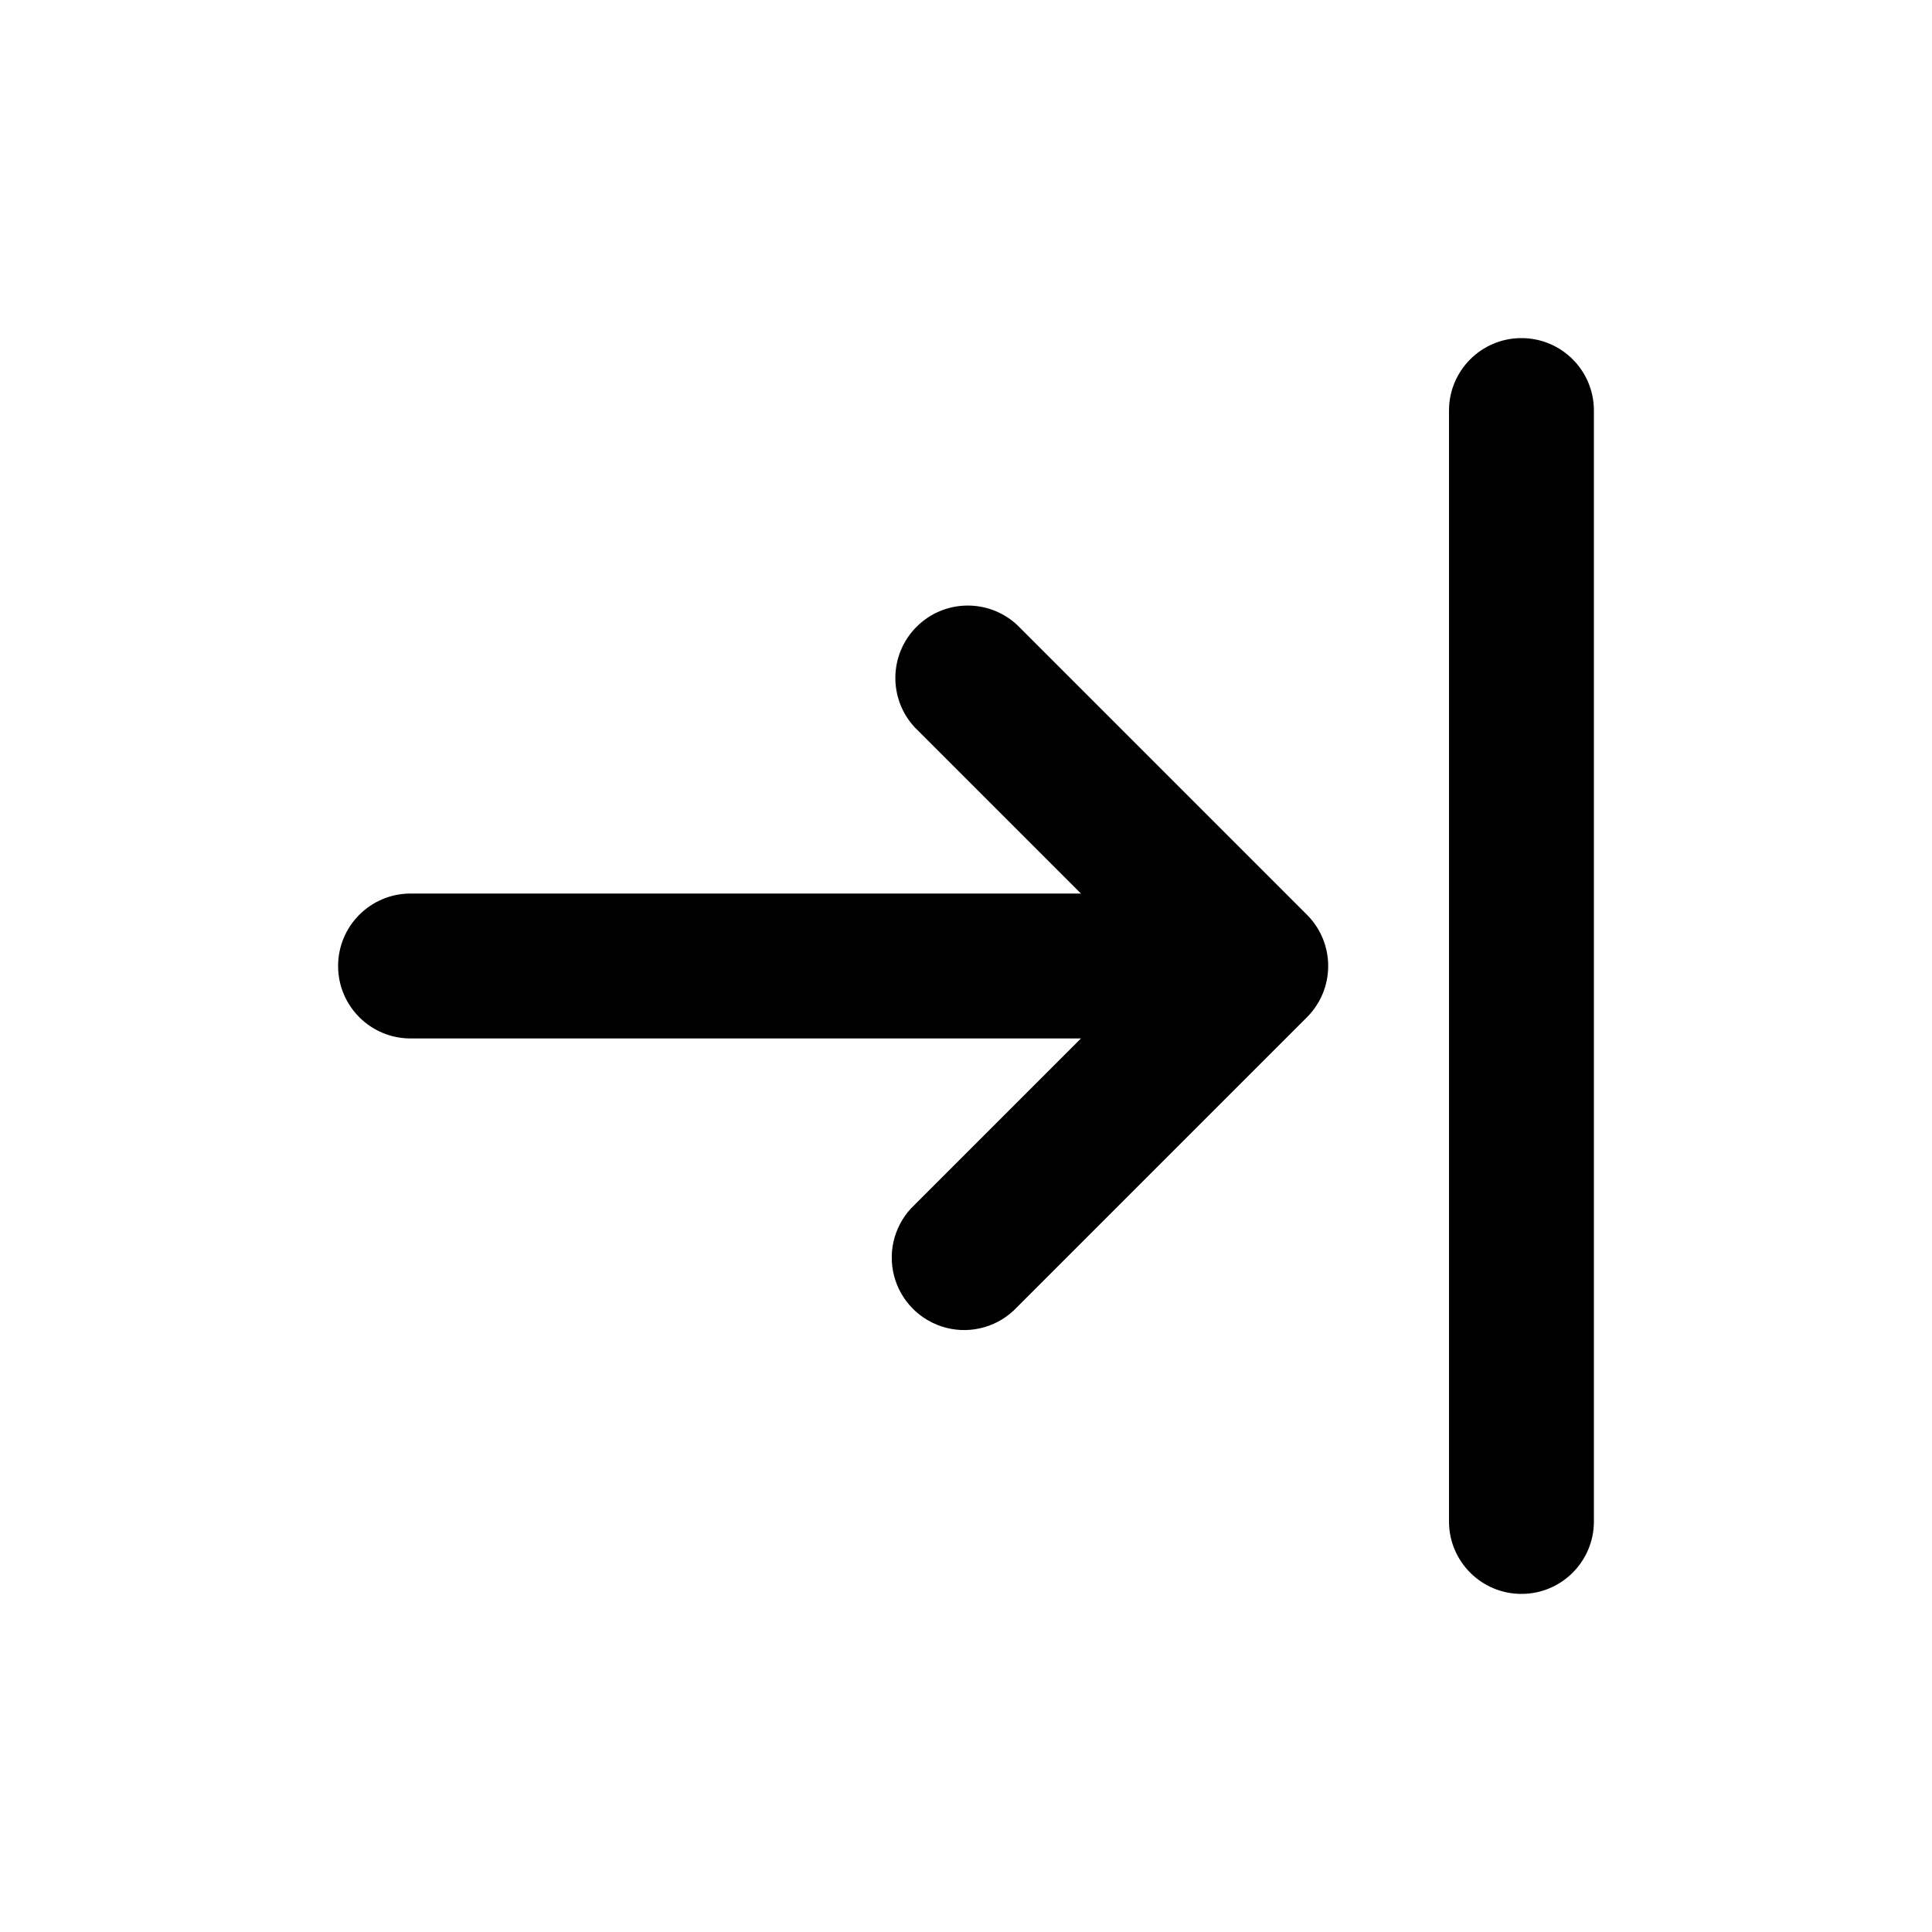
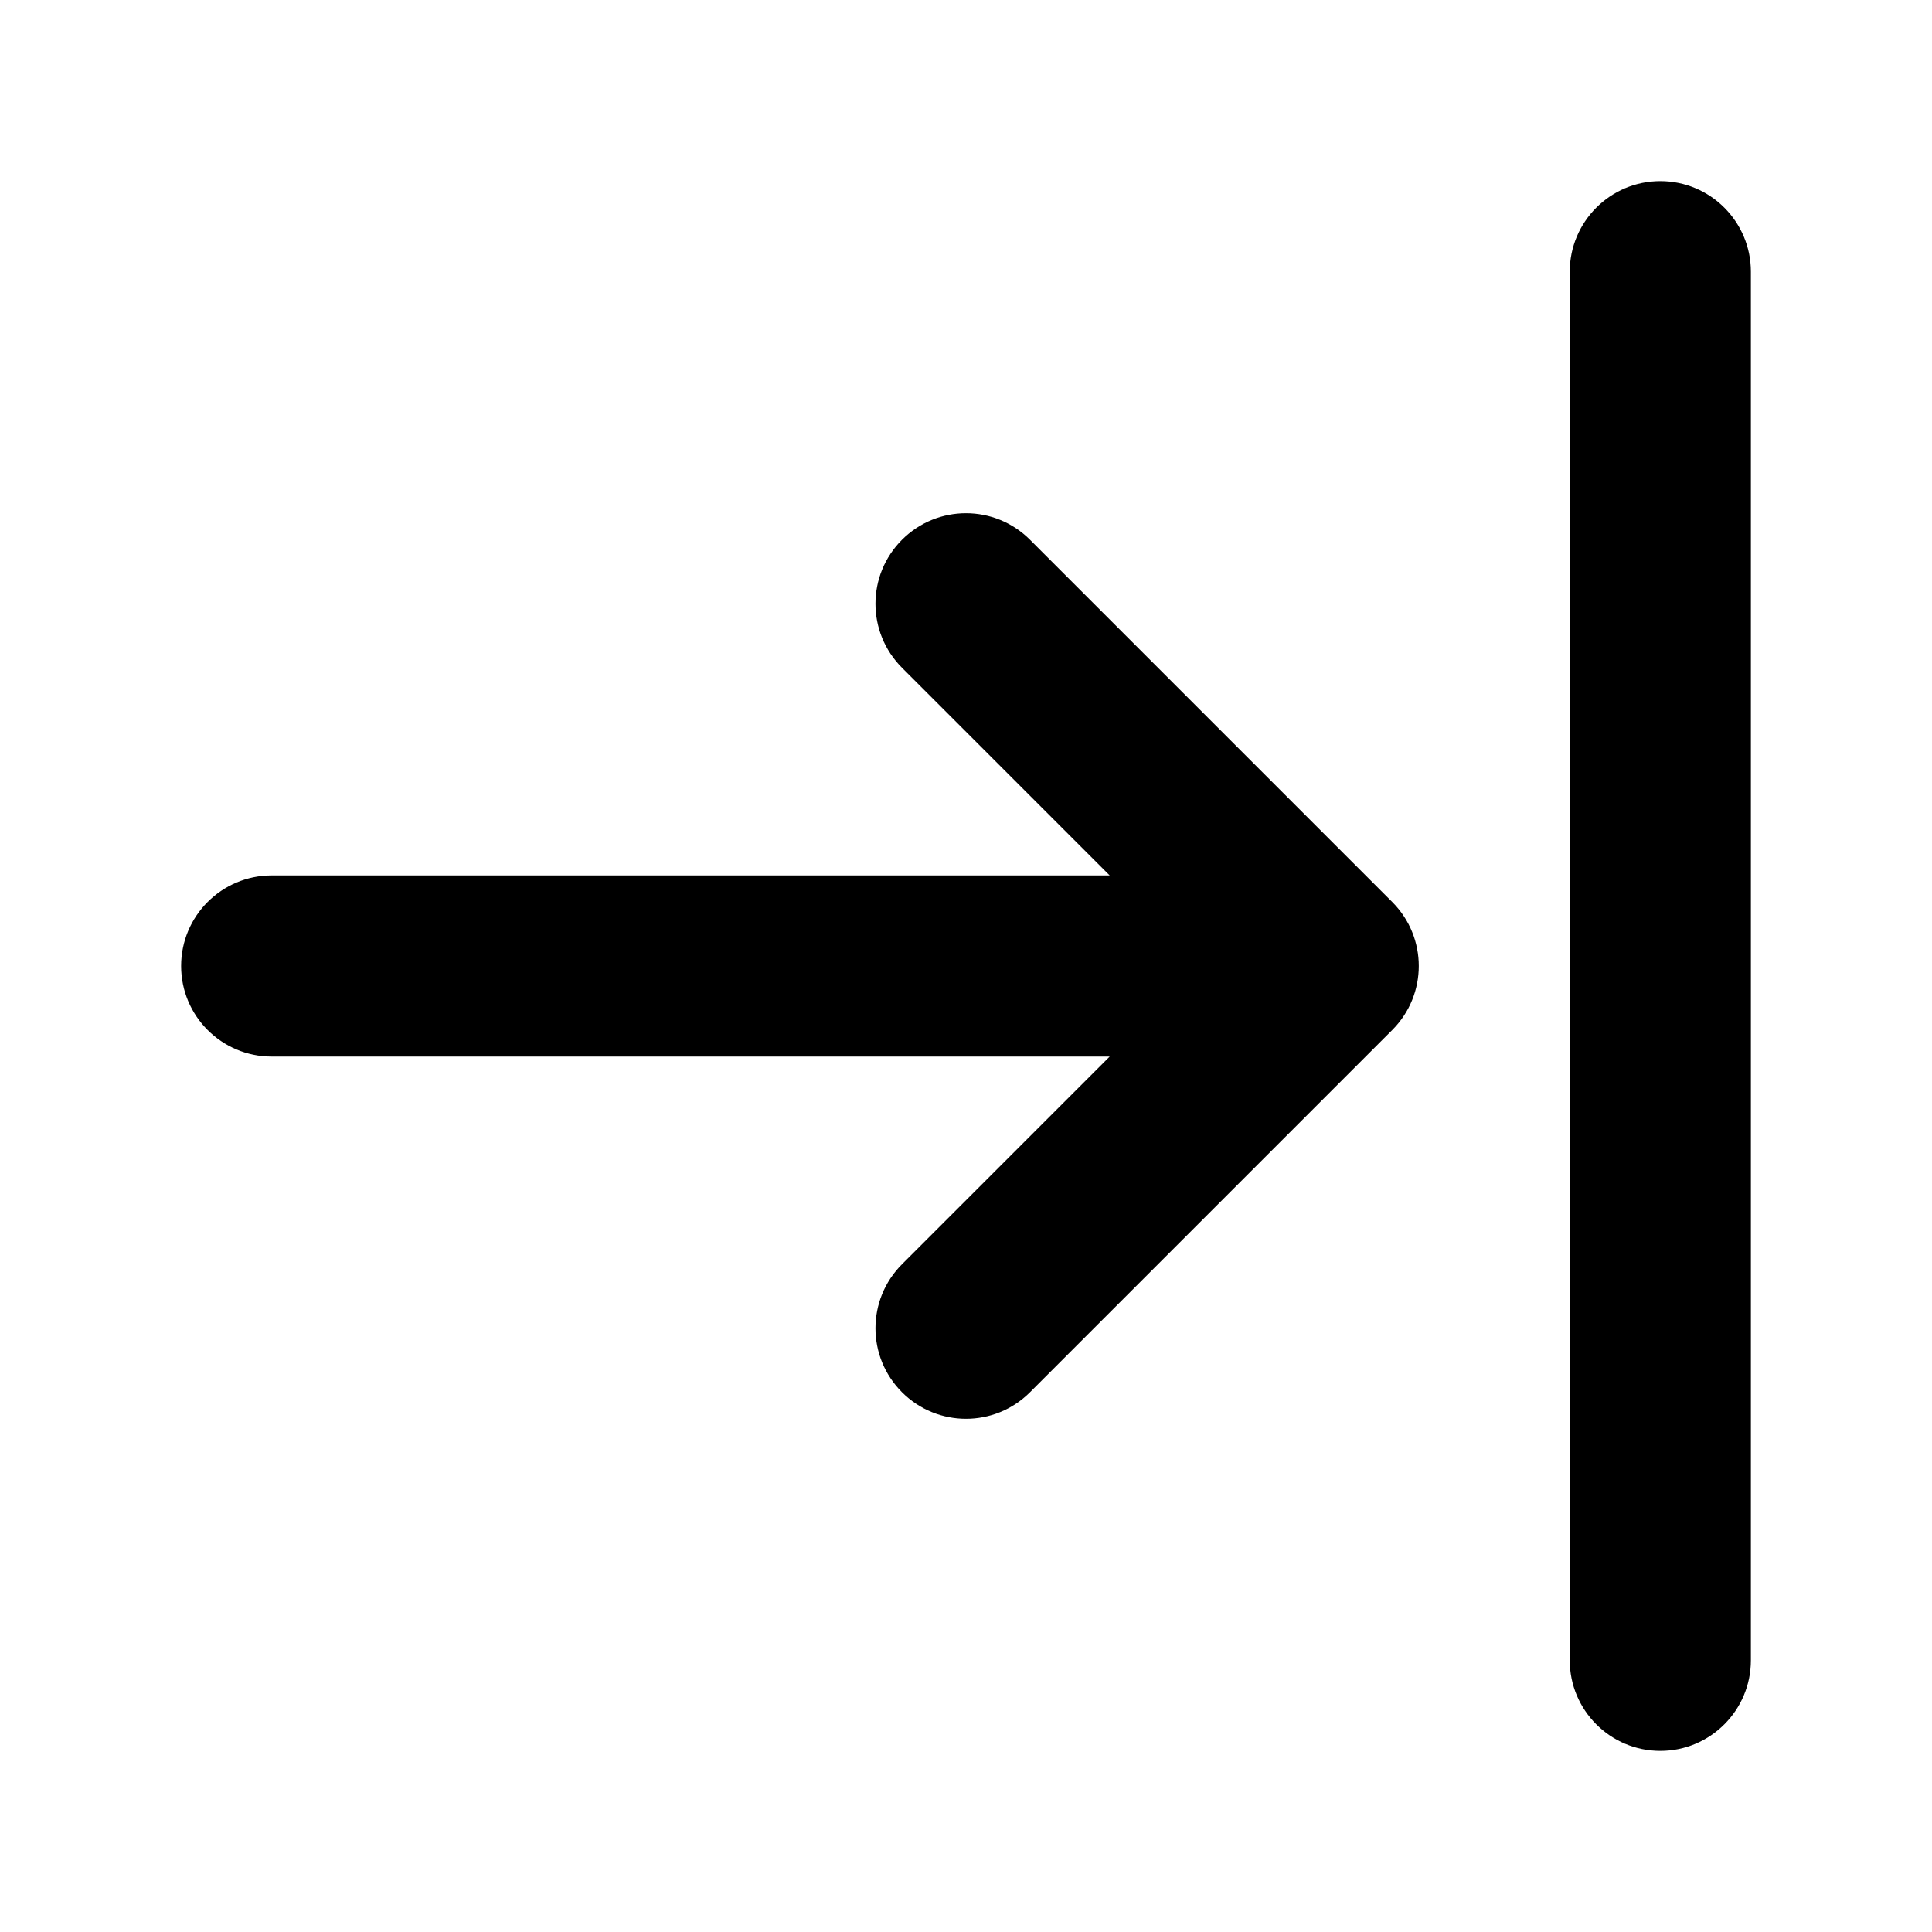
- <svg xmlns="http://www.w3.org/2000/svg" viewBox="0 0 20 20">
-   <path fill-rule="evenodd" d="M16.5 4.25a.75.75 0 0 0-1.5 0v11.5a.75.75 0 0 0 1.5 0v-11.5Zm-12.25 6.5a.75.75 0 0 1 0-1.5h6.94l-1.72-1.72a.75.75 0 0 1 1.06-1.06l3 3a.75.75 0 0 1 0 1.06l-3 3a.75.75 0 1 1-1.06-1.06l1.72-1.72h-6.94Z" />
+ <svg xmlns="http://www.w3.org/2000/svg" viewBox="0 0 16 16">
+   <path fill-rule="evenodd" d="M14.5 2.25c0-.414-.336-.75-.75-.75s-.75.336-.75.75v11.5c0 .414.336.75.75.75s.75-.336.75-.75v-11.5Zm-12.25 6.5c-.414 0-.75-.336-.75-.75s.336-.75.75-.75h6.94l-1.72-1.72c-.293-.293-.293-.767 0-1.06.293-.293.767-.293 1.06 0l3 3c.293.293.293.767 0 1.06l-3 3c-.293.293-.767.293-1.06 0-.293-.293-.293-.767 0-1.06l1.72-1.72h-6.94Z" />
</svg>
